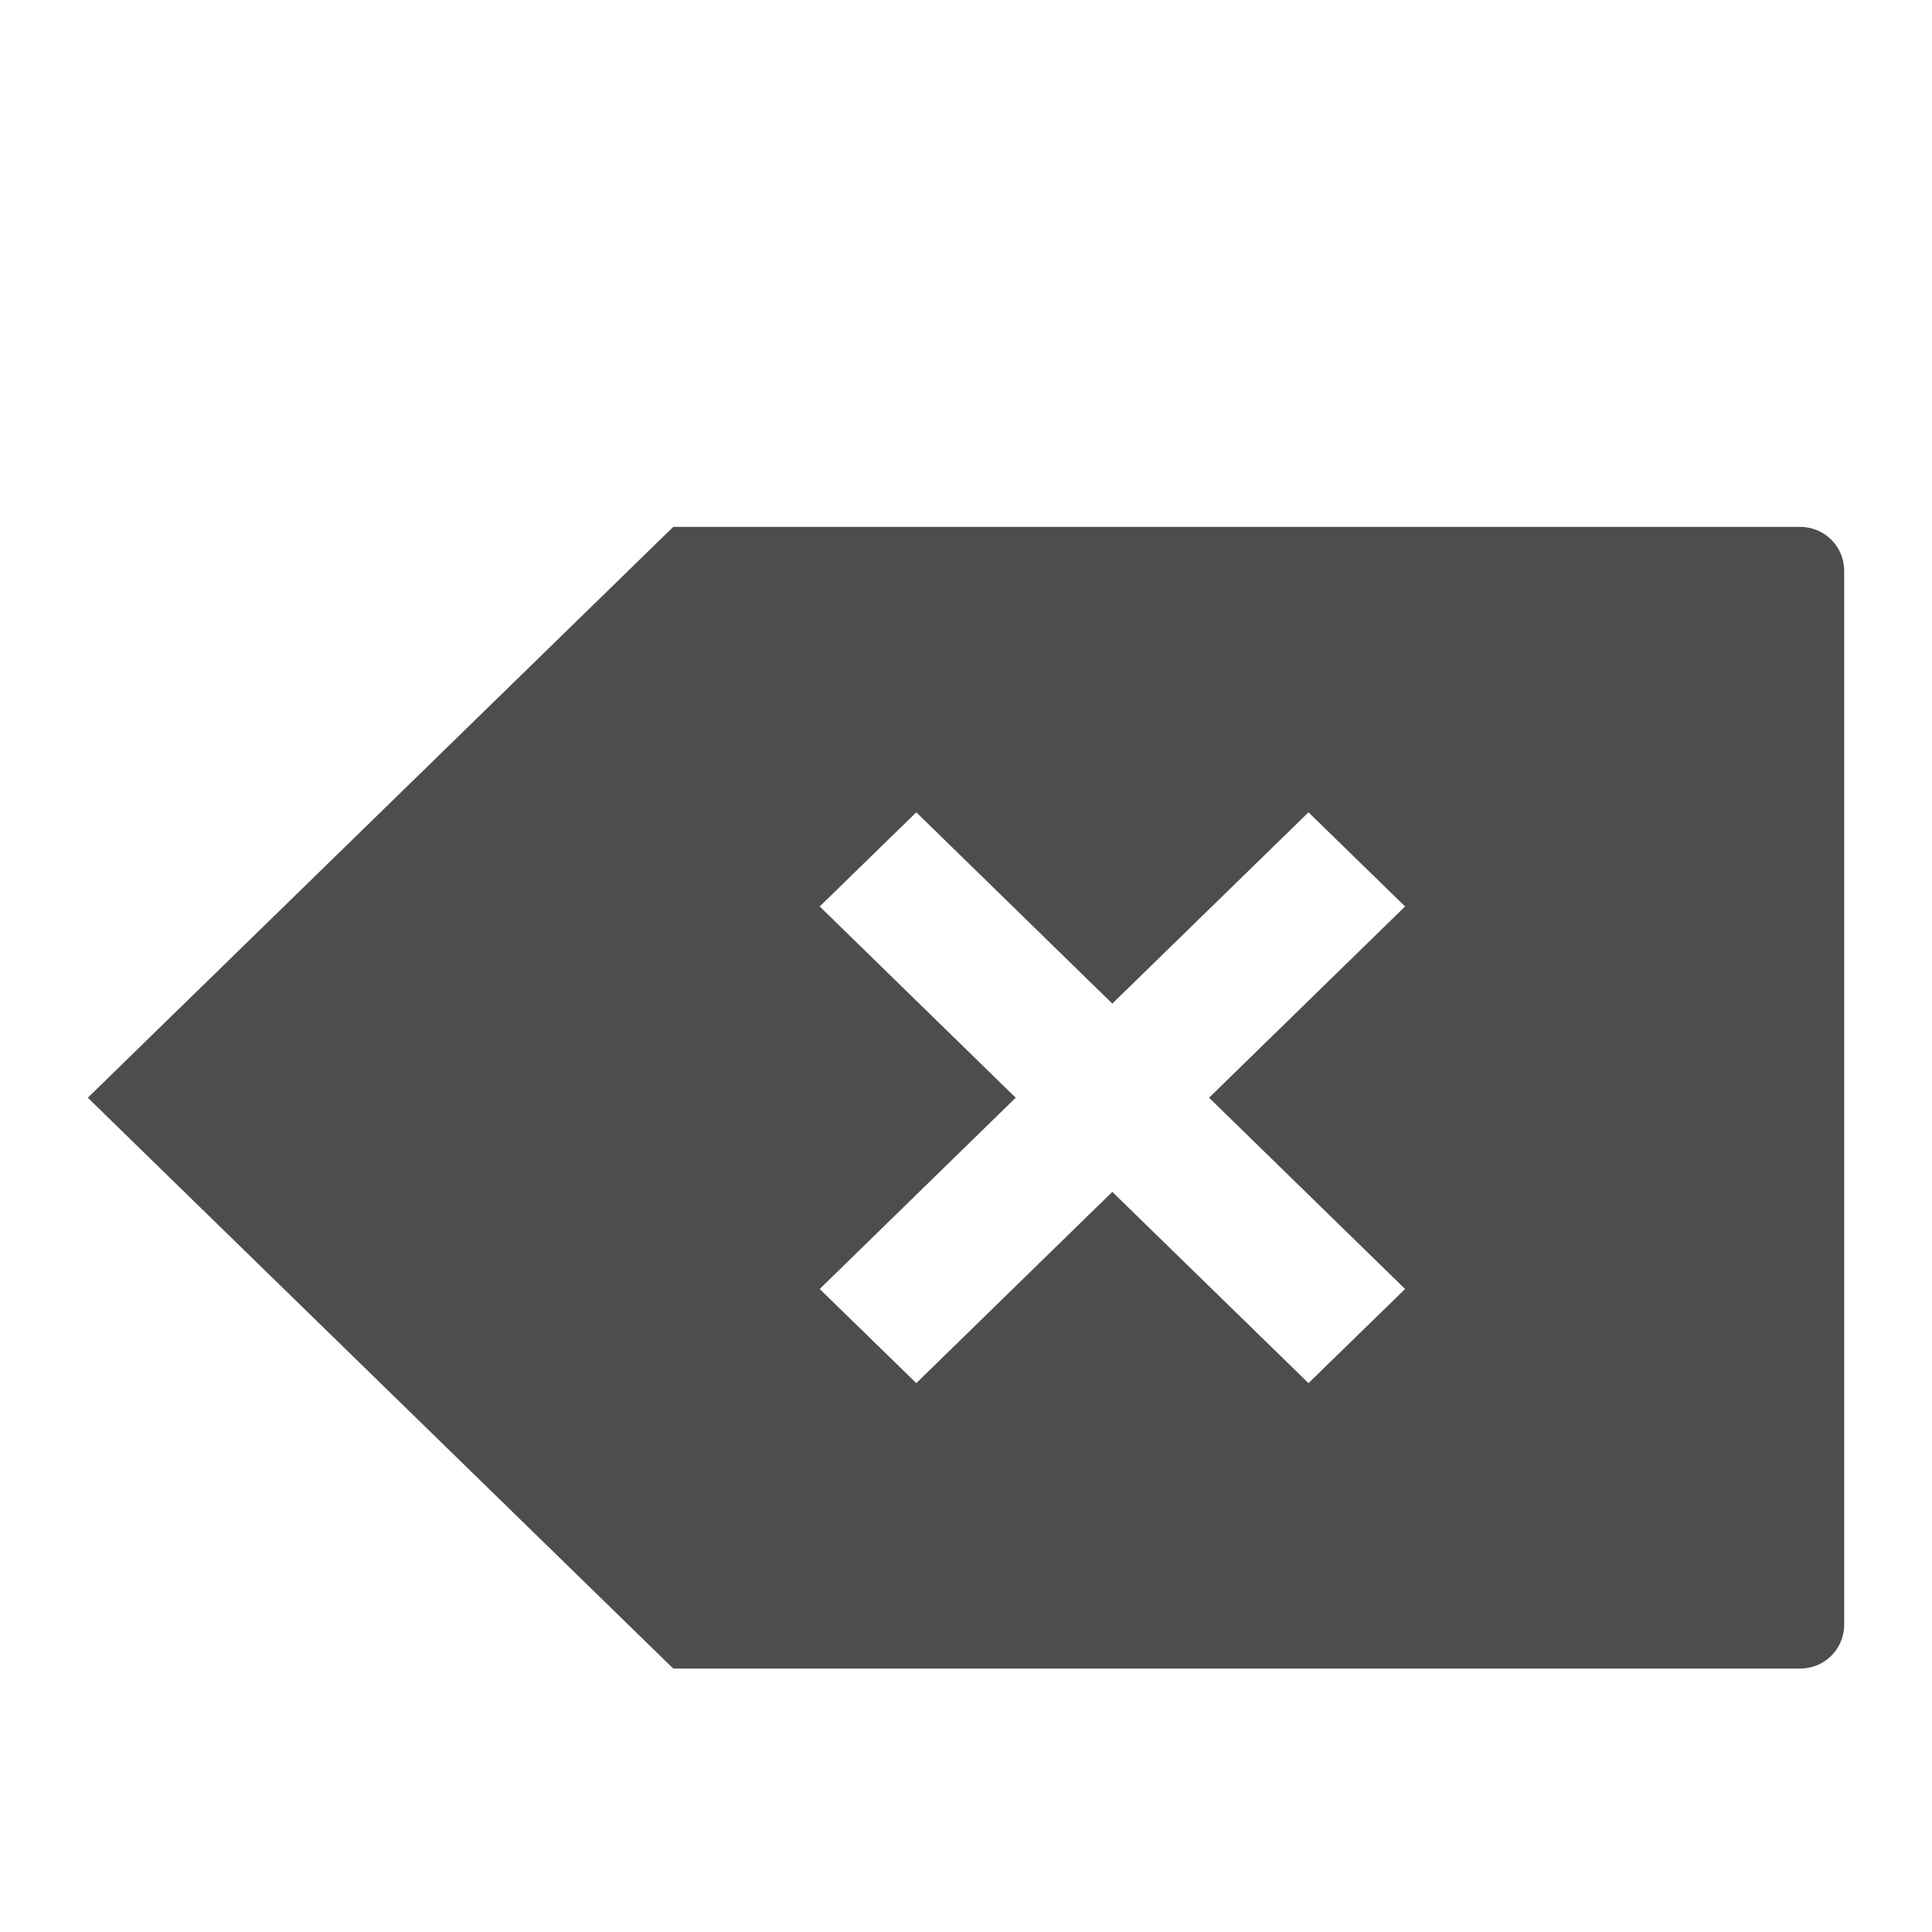
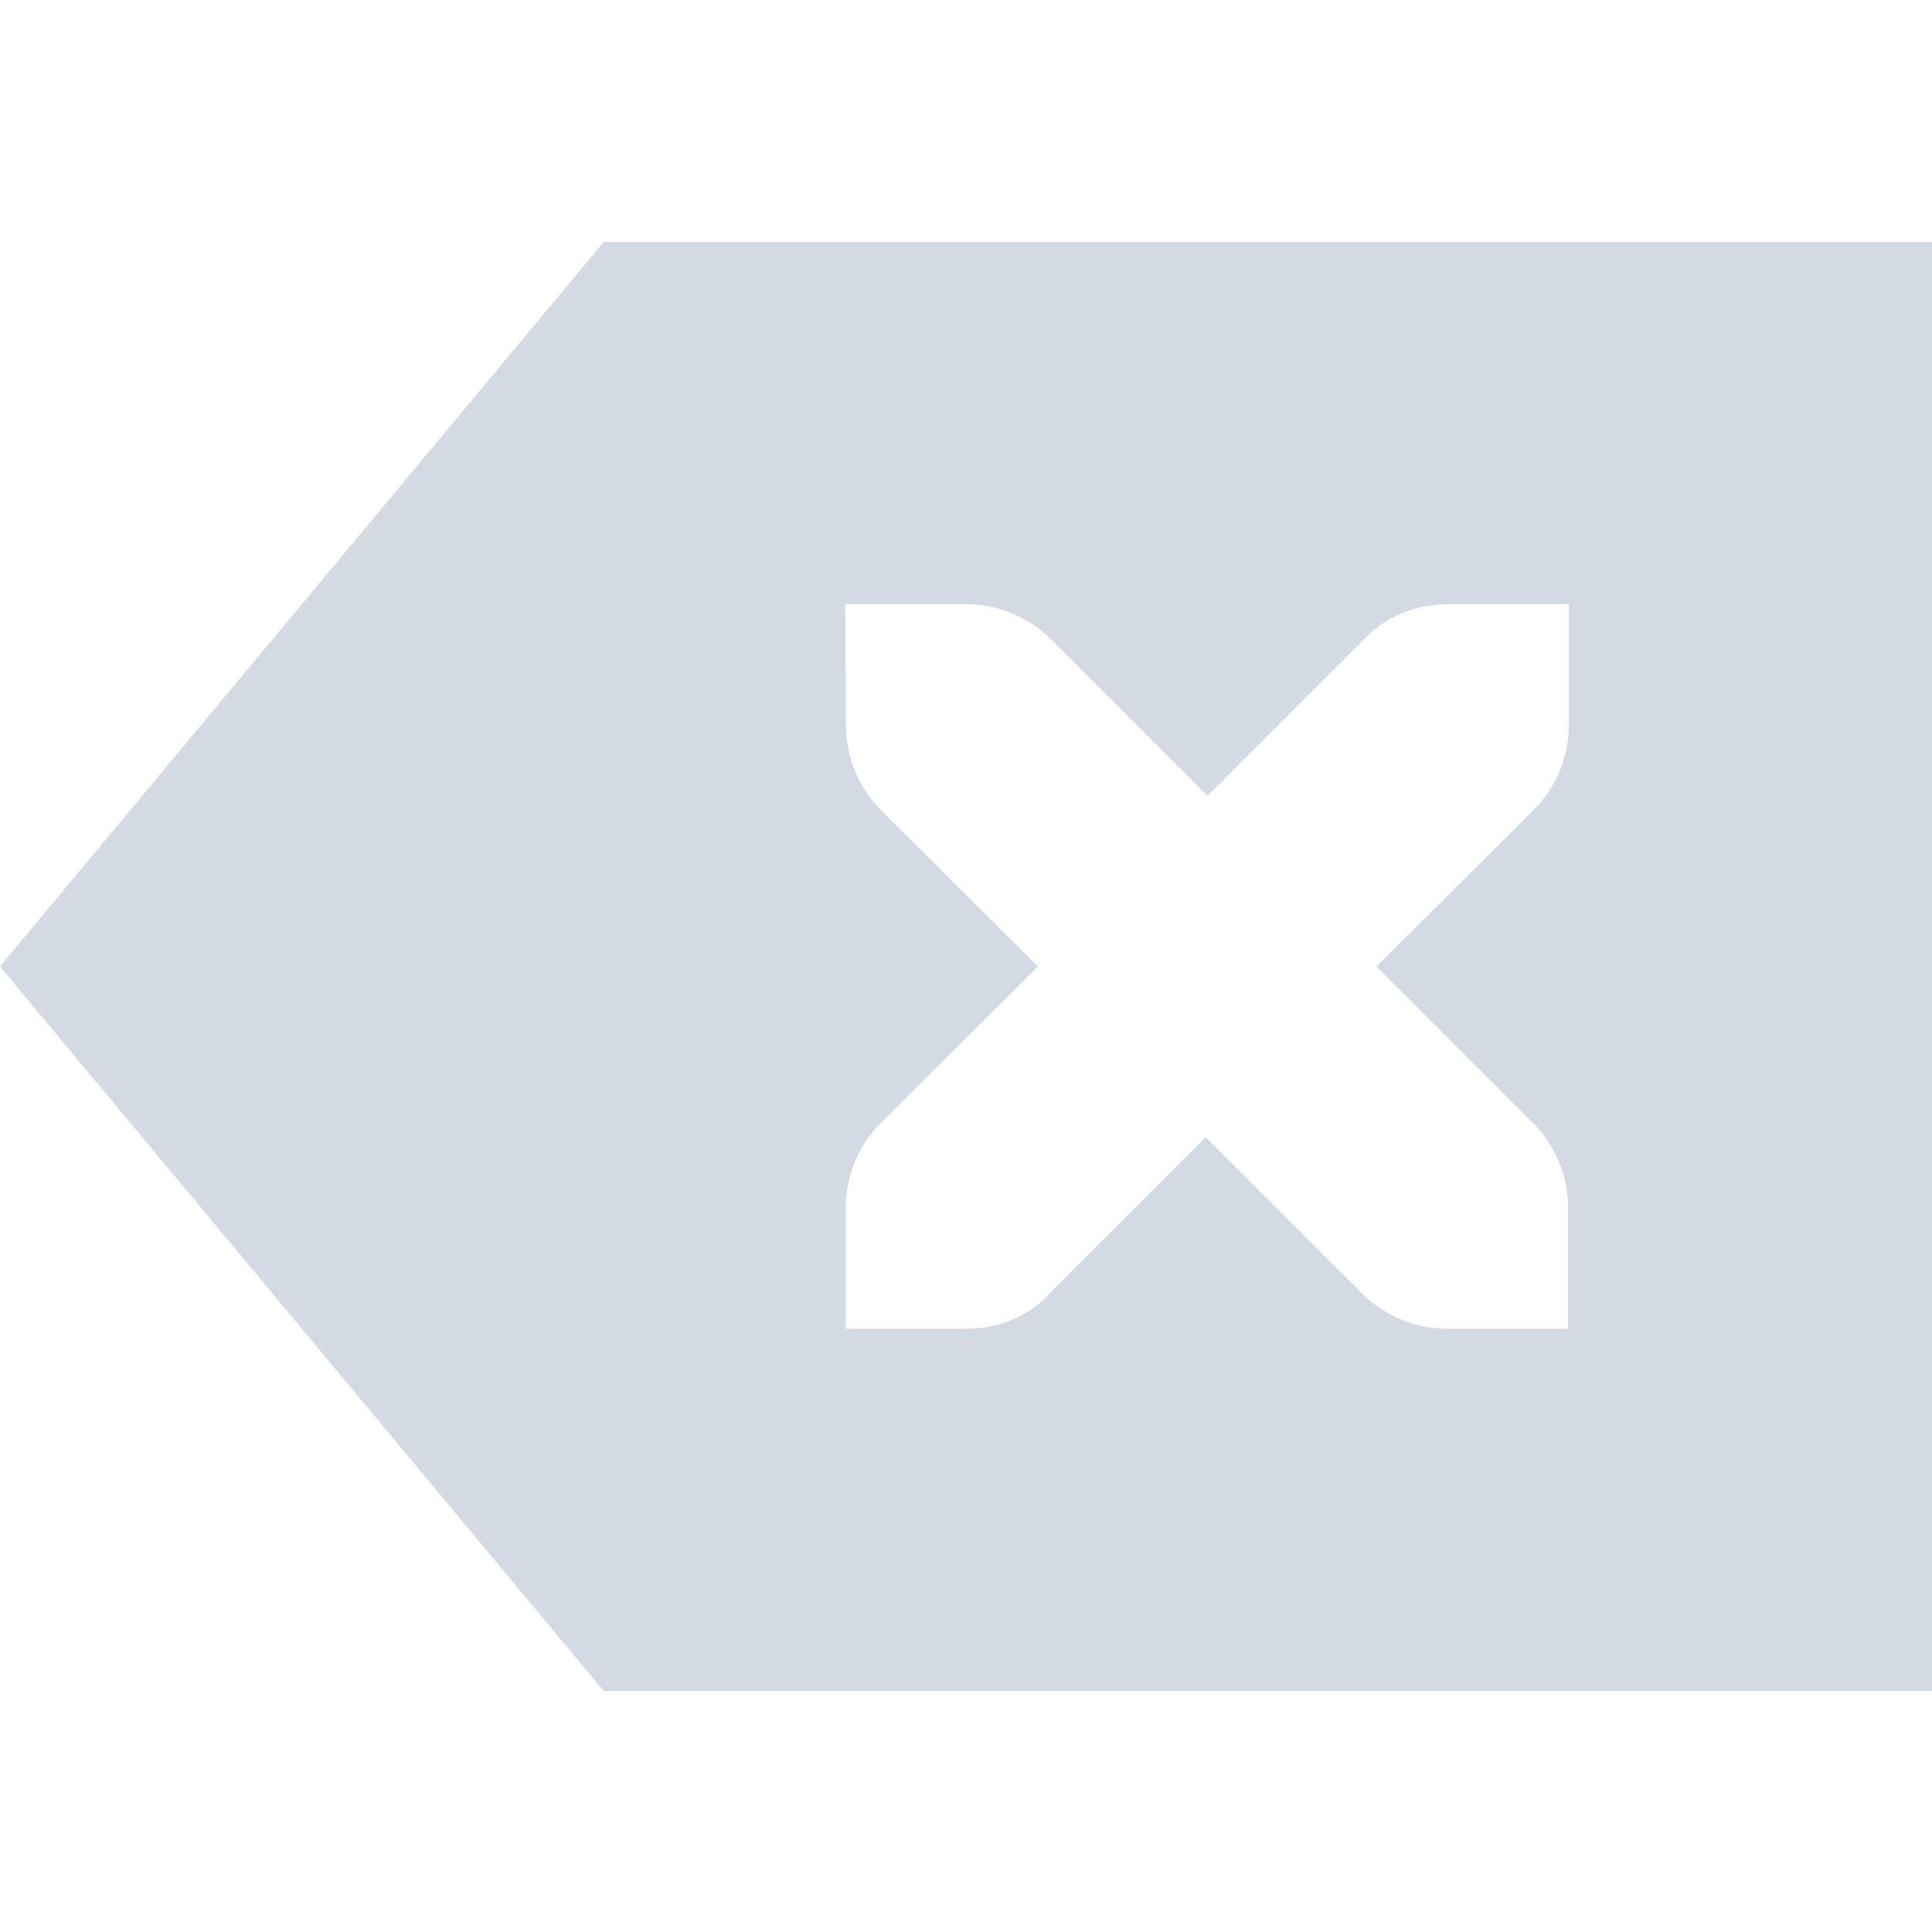
- <svg xmlns="http://www.w3.org/2000/svg" viewBox="0 0 22 22">
-   <defs id="defs3051">
+ <svg xmlns="http://www.w3.org/2000/svg" width="16" height="16" viewBox="0 0 16 16">
+   <defs>
    <style type="text/css" id="current-color-scheme">
-       .ColorScheme-Text {
-         color:#4d4d4d
-       }
-       </style>
+    .ColorScheme-Text { color:#d3dae3; } .ColorScheme-Highlight { color:#5294e2; }
+   </style>
  </defs>
-   <path style="fill:currentColor;fill-opacity:1;stroke:none" class="ColorScheme-Text" d="M 7.666 6 L 1.785 11.734 L 1 12.5 L 1.785 13.266 L 7.666 19 L 17.945 19 L 19.5 19 L 20 19 L 20.5 19 C 20.777 19 21 18.777 21 18.5 L 21 6.5 C 21 6.223 20.777 6 20.5 6 L 19.5 6 L 17.945 6 L 7.666 6 z M 10.434 9.25 L 12.666 11.428 L 14.9 9.25 L 16 10.322 L 13.768 12.5 L 16 14.678 L 14.9 15.75 L 12.666 13.572 L 10.434 15.75 L 9.334 14.678 L 11.566 12.5 L 9.334 10.322 L 10.434 9.25 z " />
+   <path style="fill:currentColor;opacity:1" class="ColorScheme-Text" d="M 5 2.004 L 0 8.004 L 5 14.004 L 16 14.004 L 16 2.004 L 5 2.004 z M 7 5.004 L 8 5.004 C 8.277 5.004 8.526 5.116 8.707 5.297 L 10 6.59 L 11.293 5.297 C 11.463 5.116 11.712 5.004 11.992 5.004 L 12.992 5.004 L 12.992 6.004 C 12.992 6.281 12.88 6.53 12.699 6.711 L 11.4 8.004 L 12.693 9.297 C 12.874 9.478 12.986 9.727 12.986 10.004 L 12.986 11.004 L 11.986 11.004 C 11.709 11.004 11.46 10.892 11.279 10.711 L 9.986 9.418 L 8.693 10.711 C 8.533 10.892 8.284 11.004 8.004 11.004 L 7.004 11.004 L 7.004 10.004 C 7.004 9.727 7.116 9.478 7.297 9.297 L 8.596 8.004 L 7.297 6.711 C 7.117 6.53 7.006 6.281 7.006 6.004 L 7 5.004 z" />
</svg>
